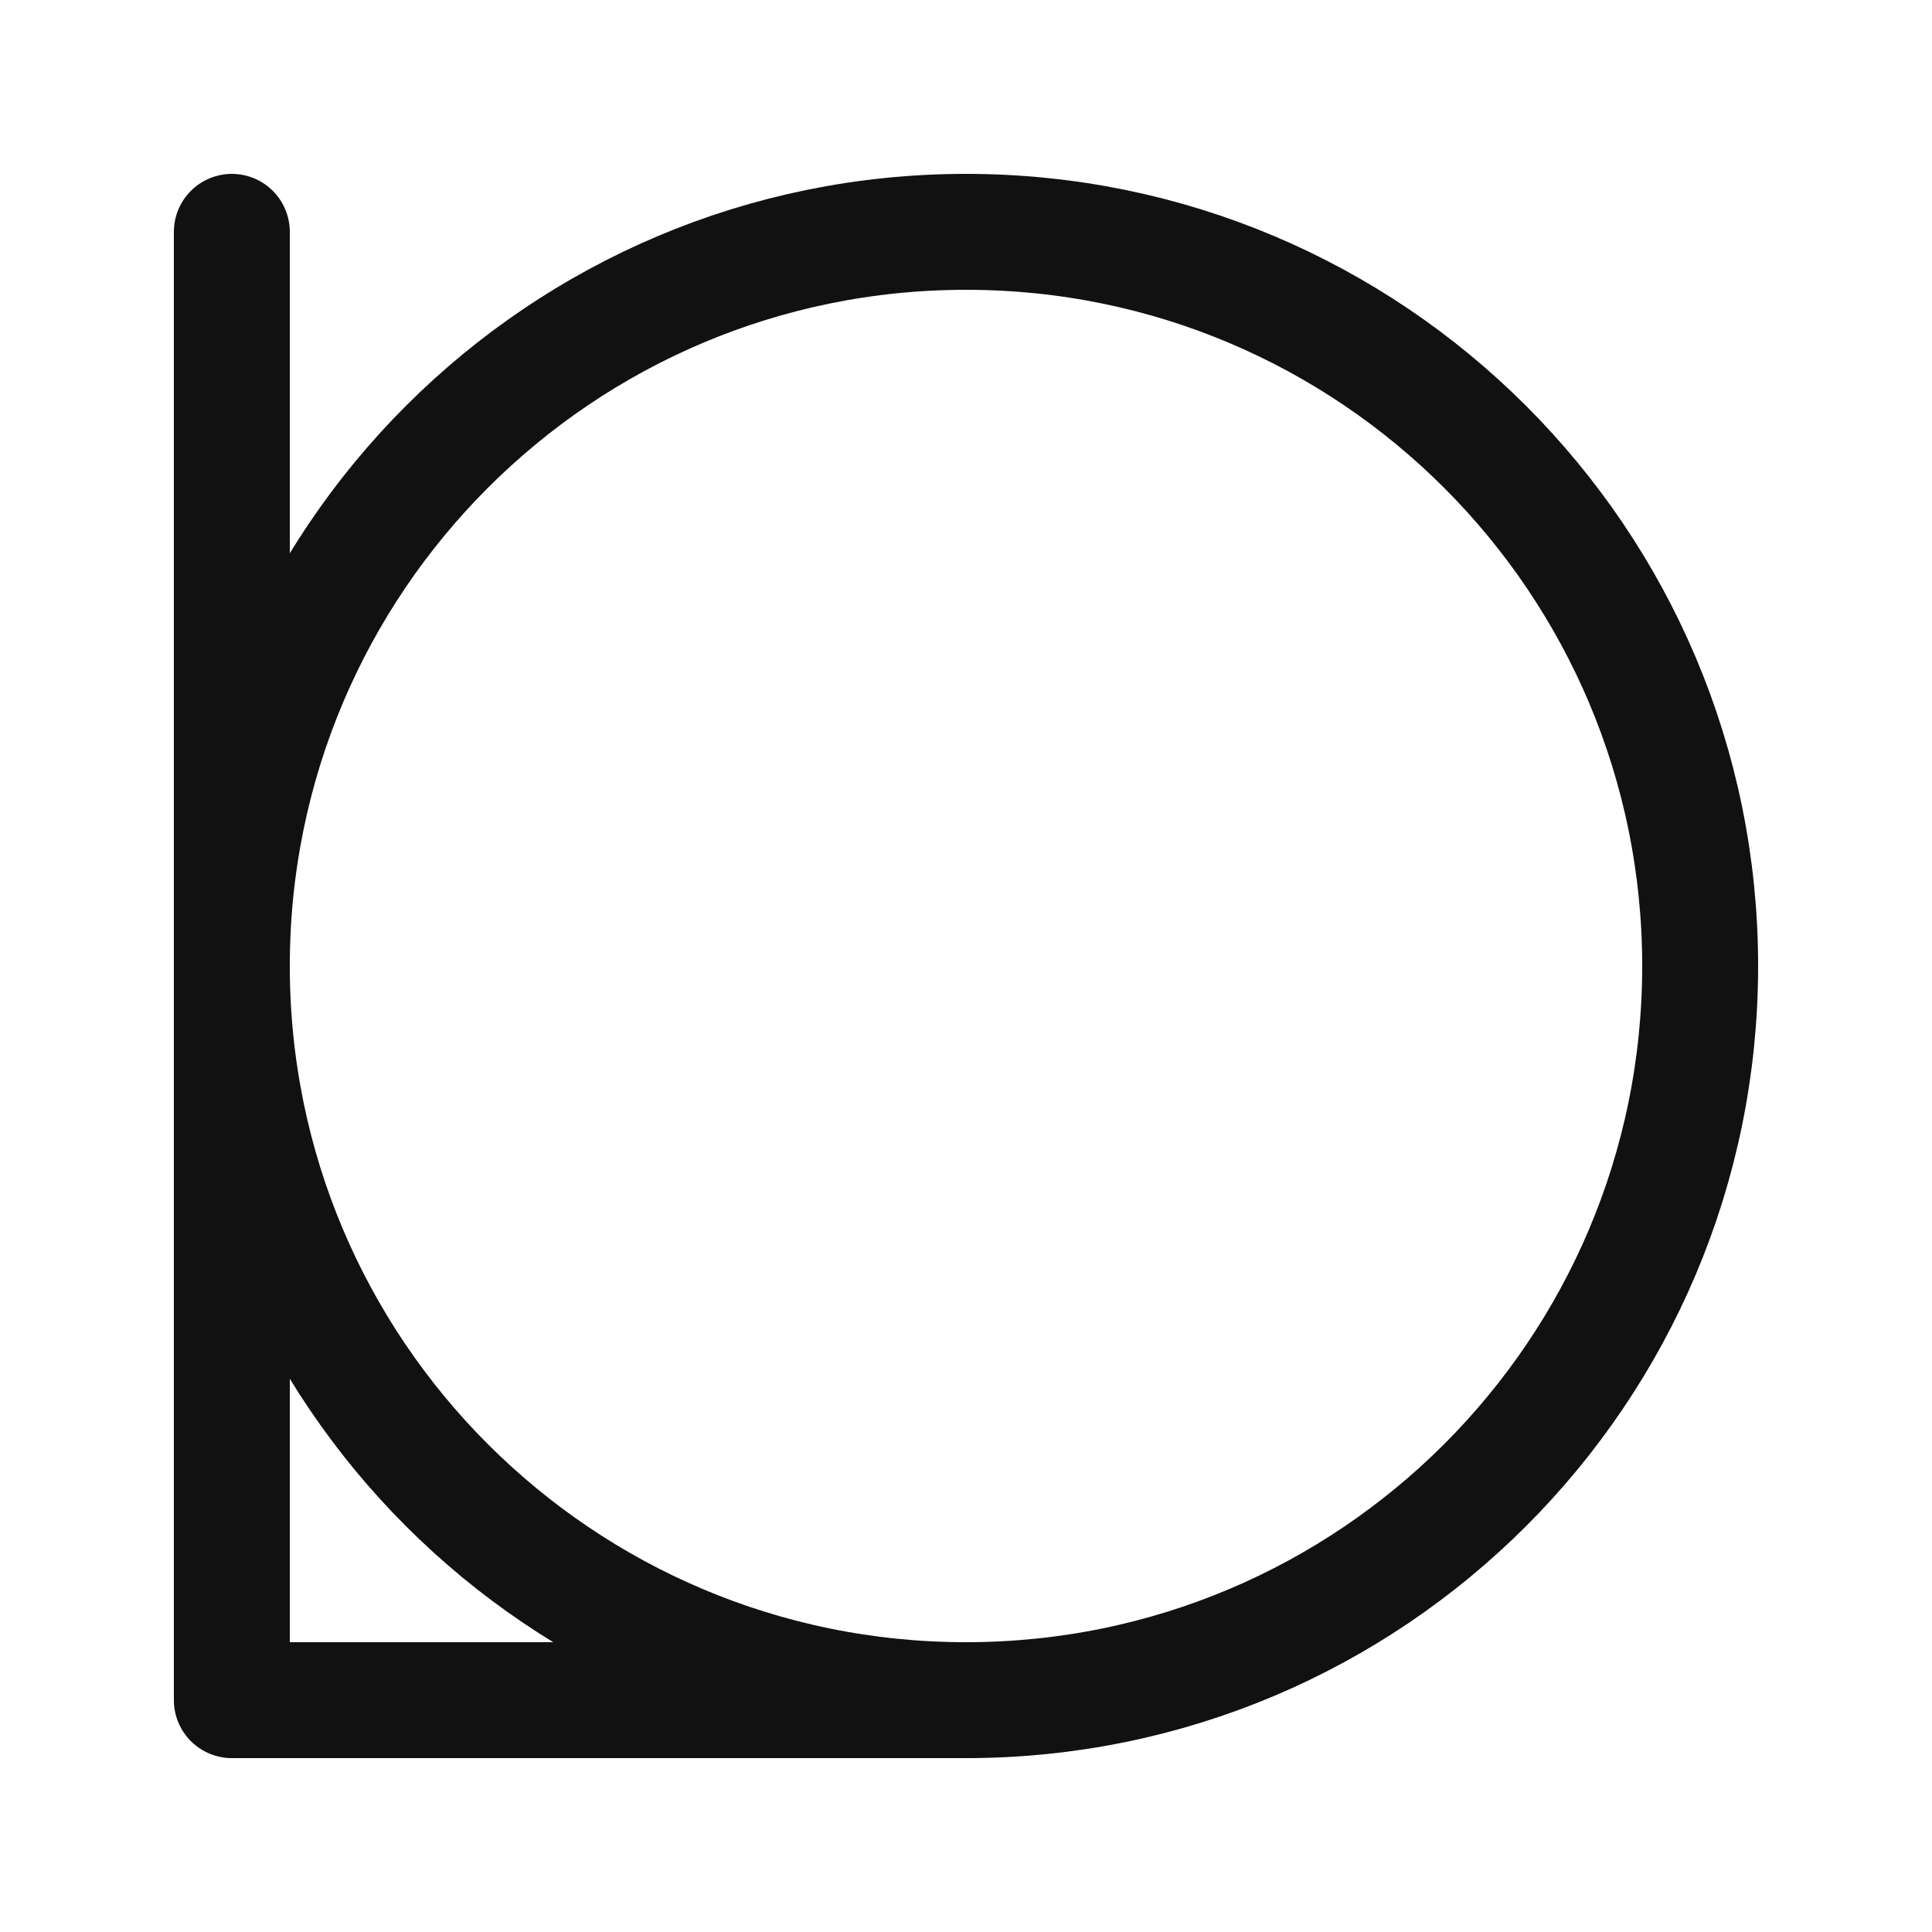
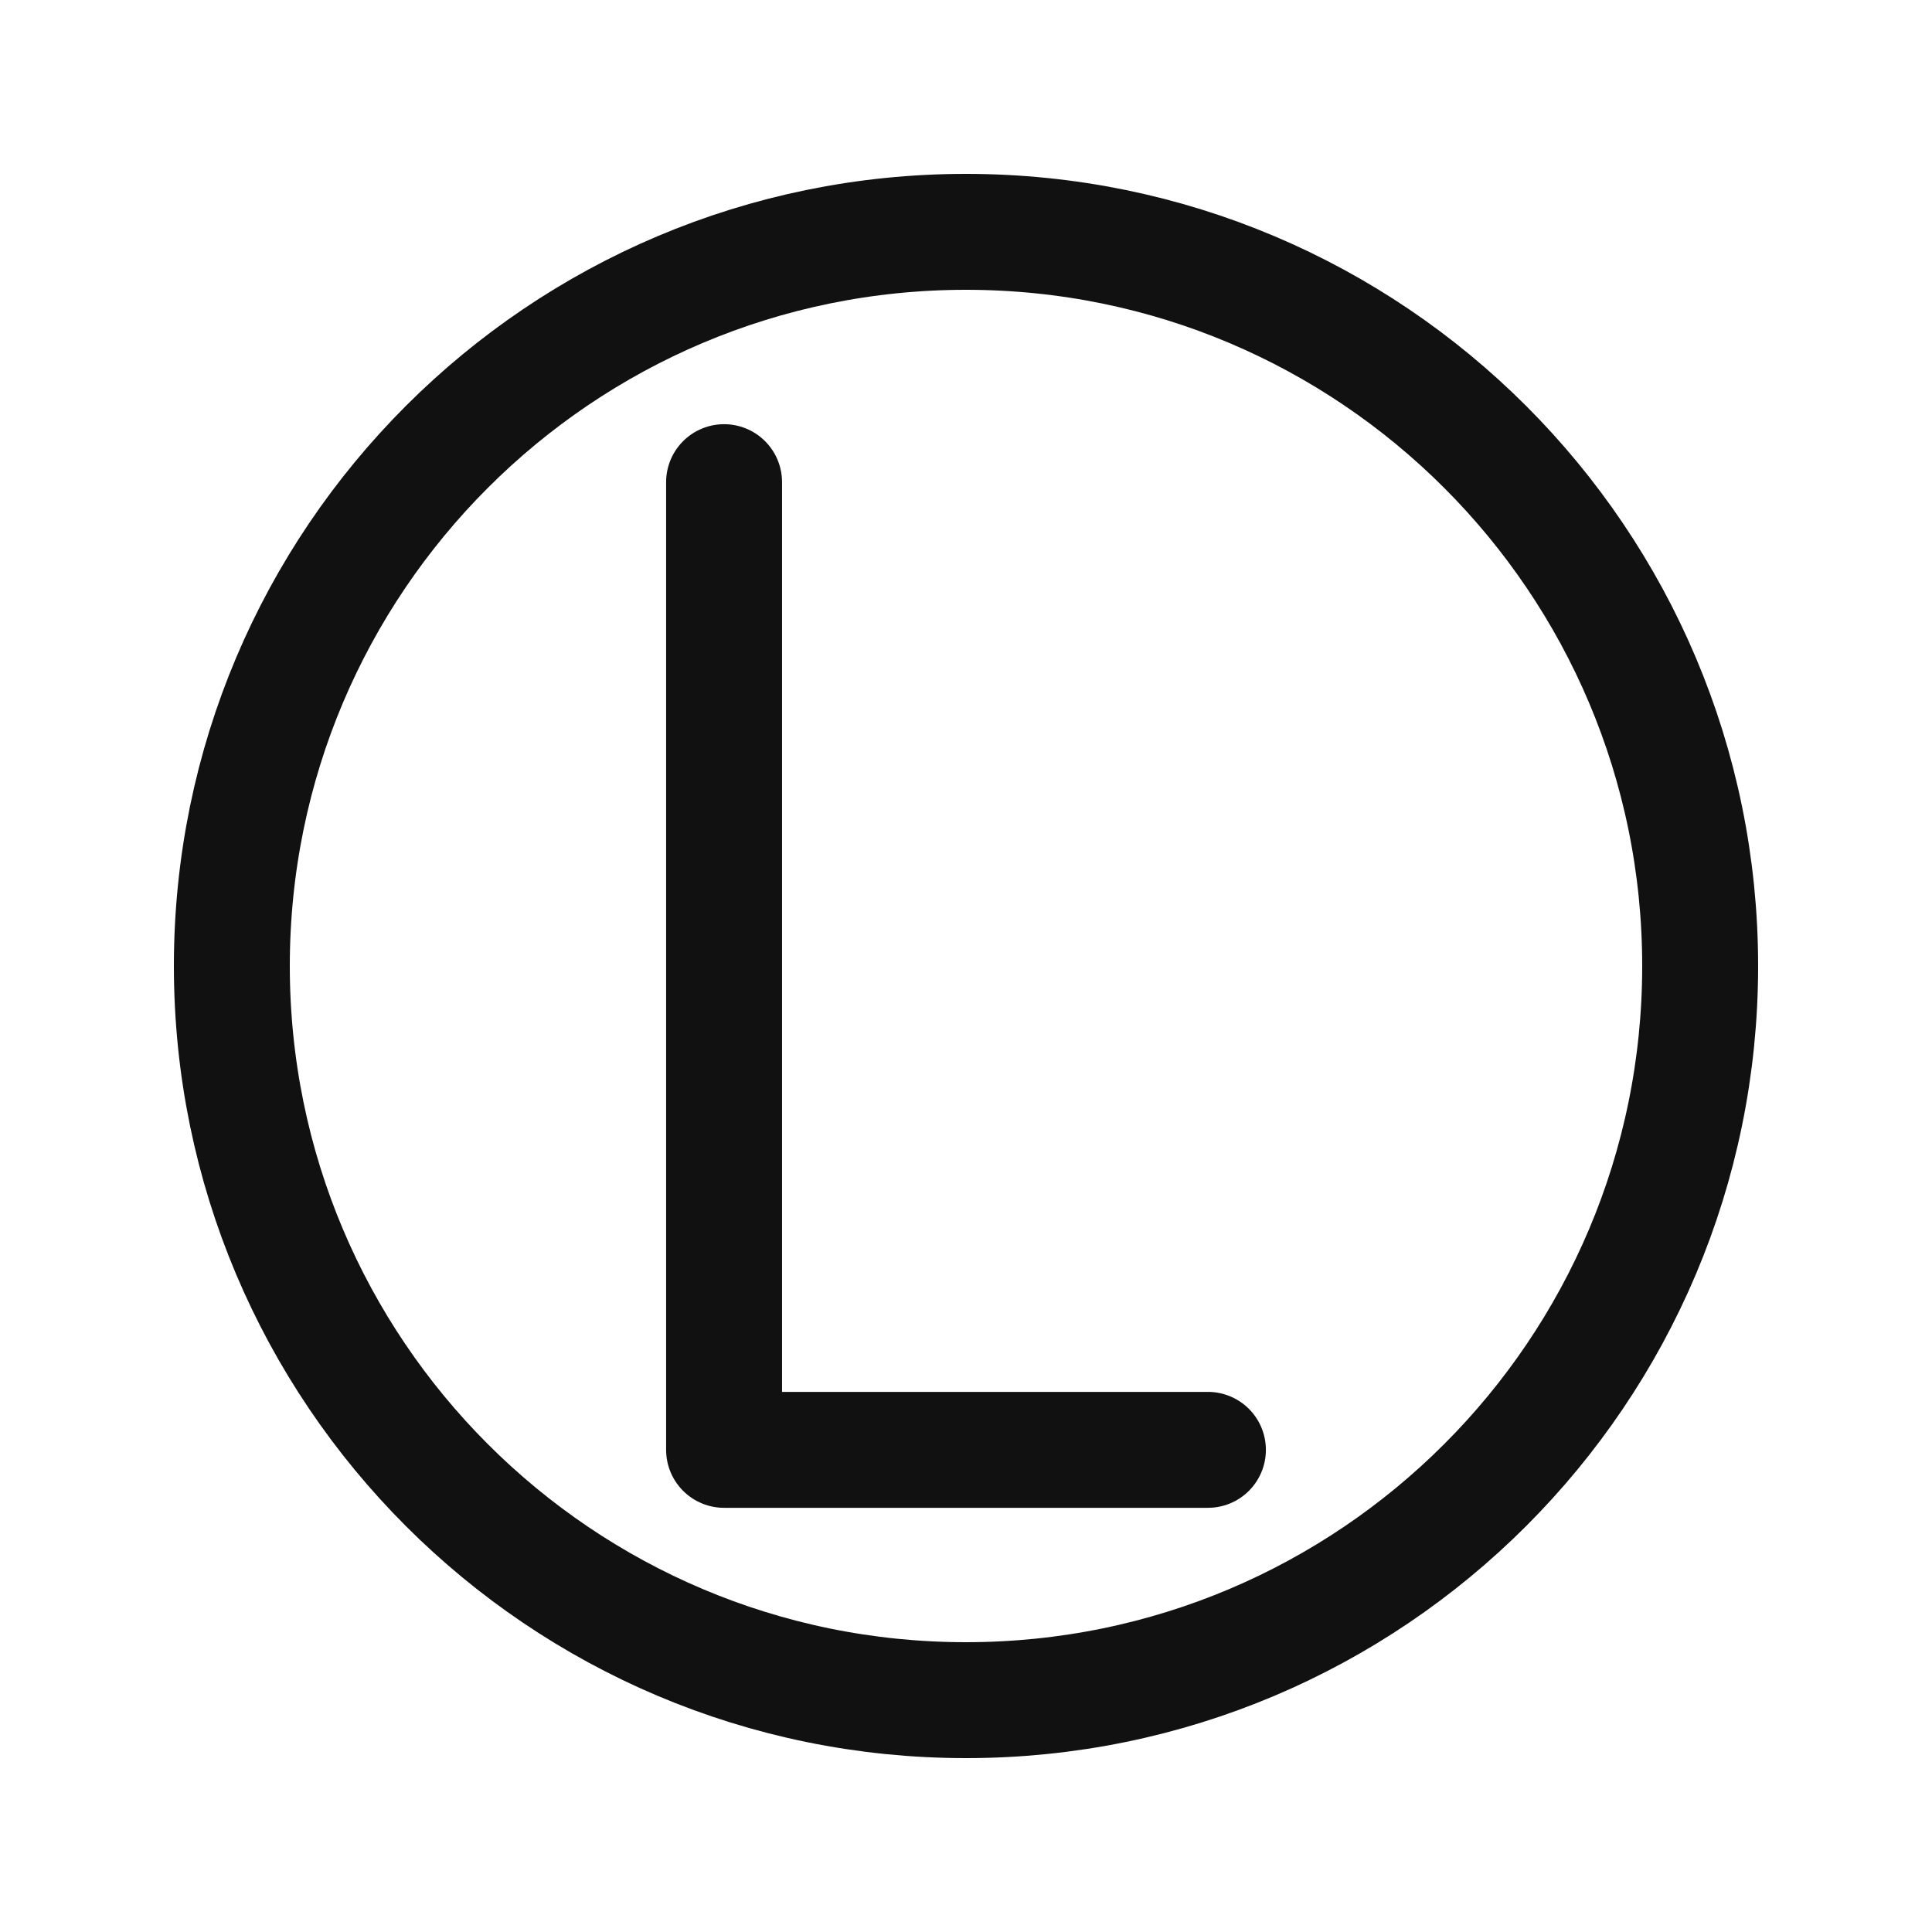
<svg xmlns="http://www.w3.org/2000/svg" viewBox="0 0 100 100" role="img" aria-labelledby="title desc">
  <circle cx="50" cy="50" r="38" fill="none" stroke="#111111" stroke-width="6" />
-   <path d="M12 12 V88 H50" fill="none" stroke="#111111" stroke-width="6" stroke-linecap="round" stroke-linejoin="round" />
+   <path d="M37.478 24.956 V75.044 H62.522" fill="none" stroke="#111111" stroke-width="6" stroke-linecap="round" stroke-linejoin="round" />
</svg>
